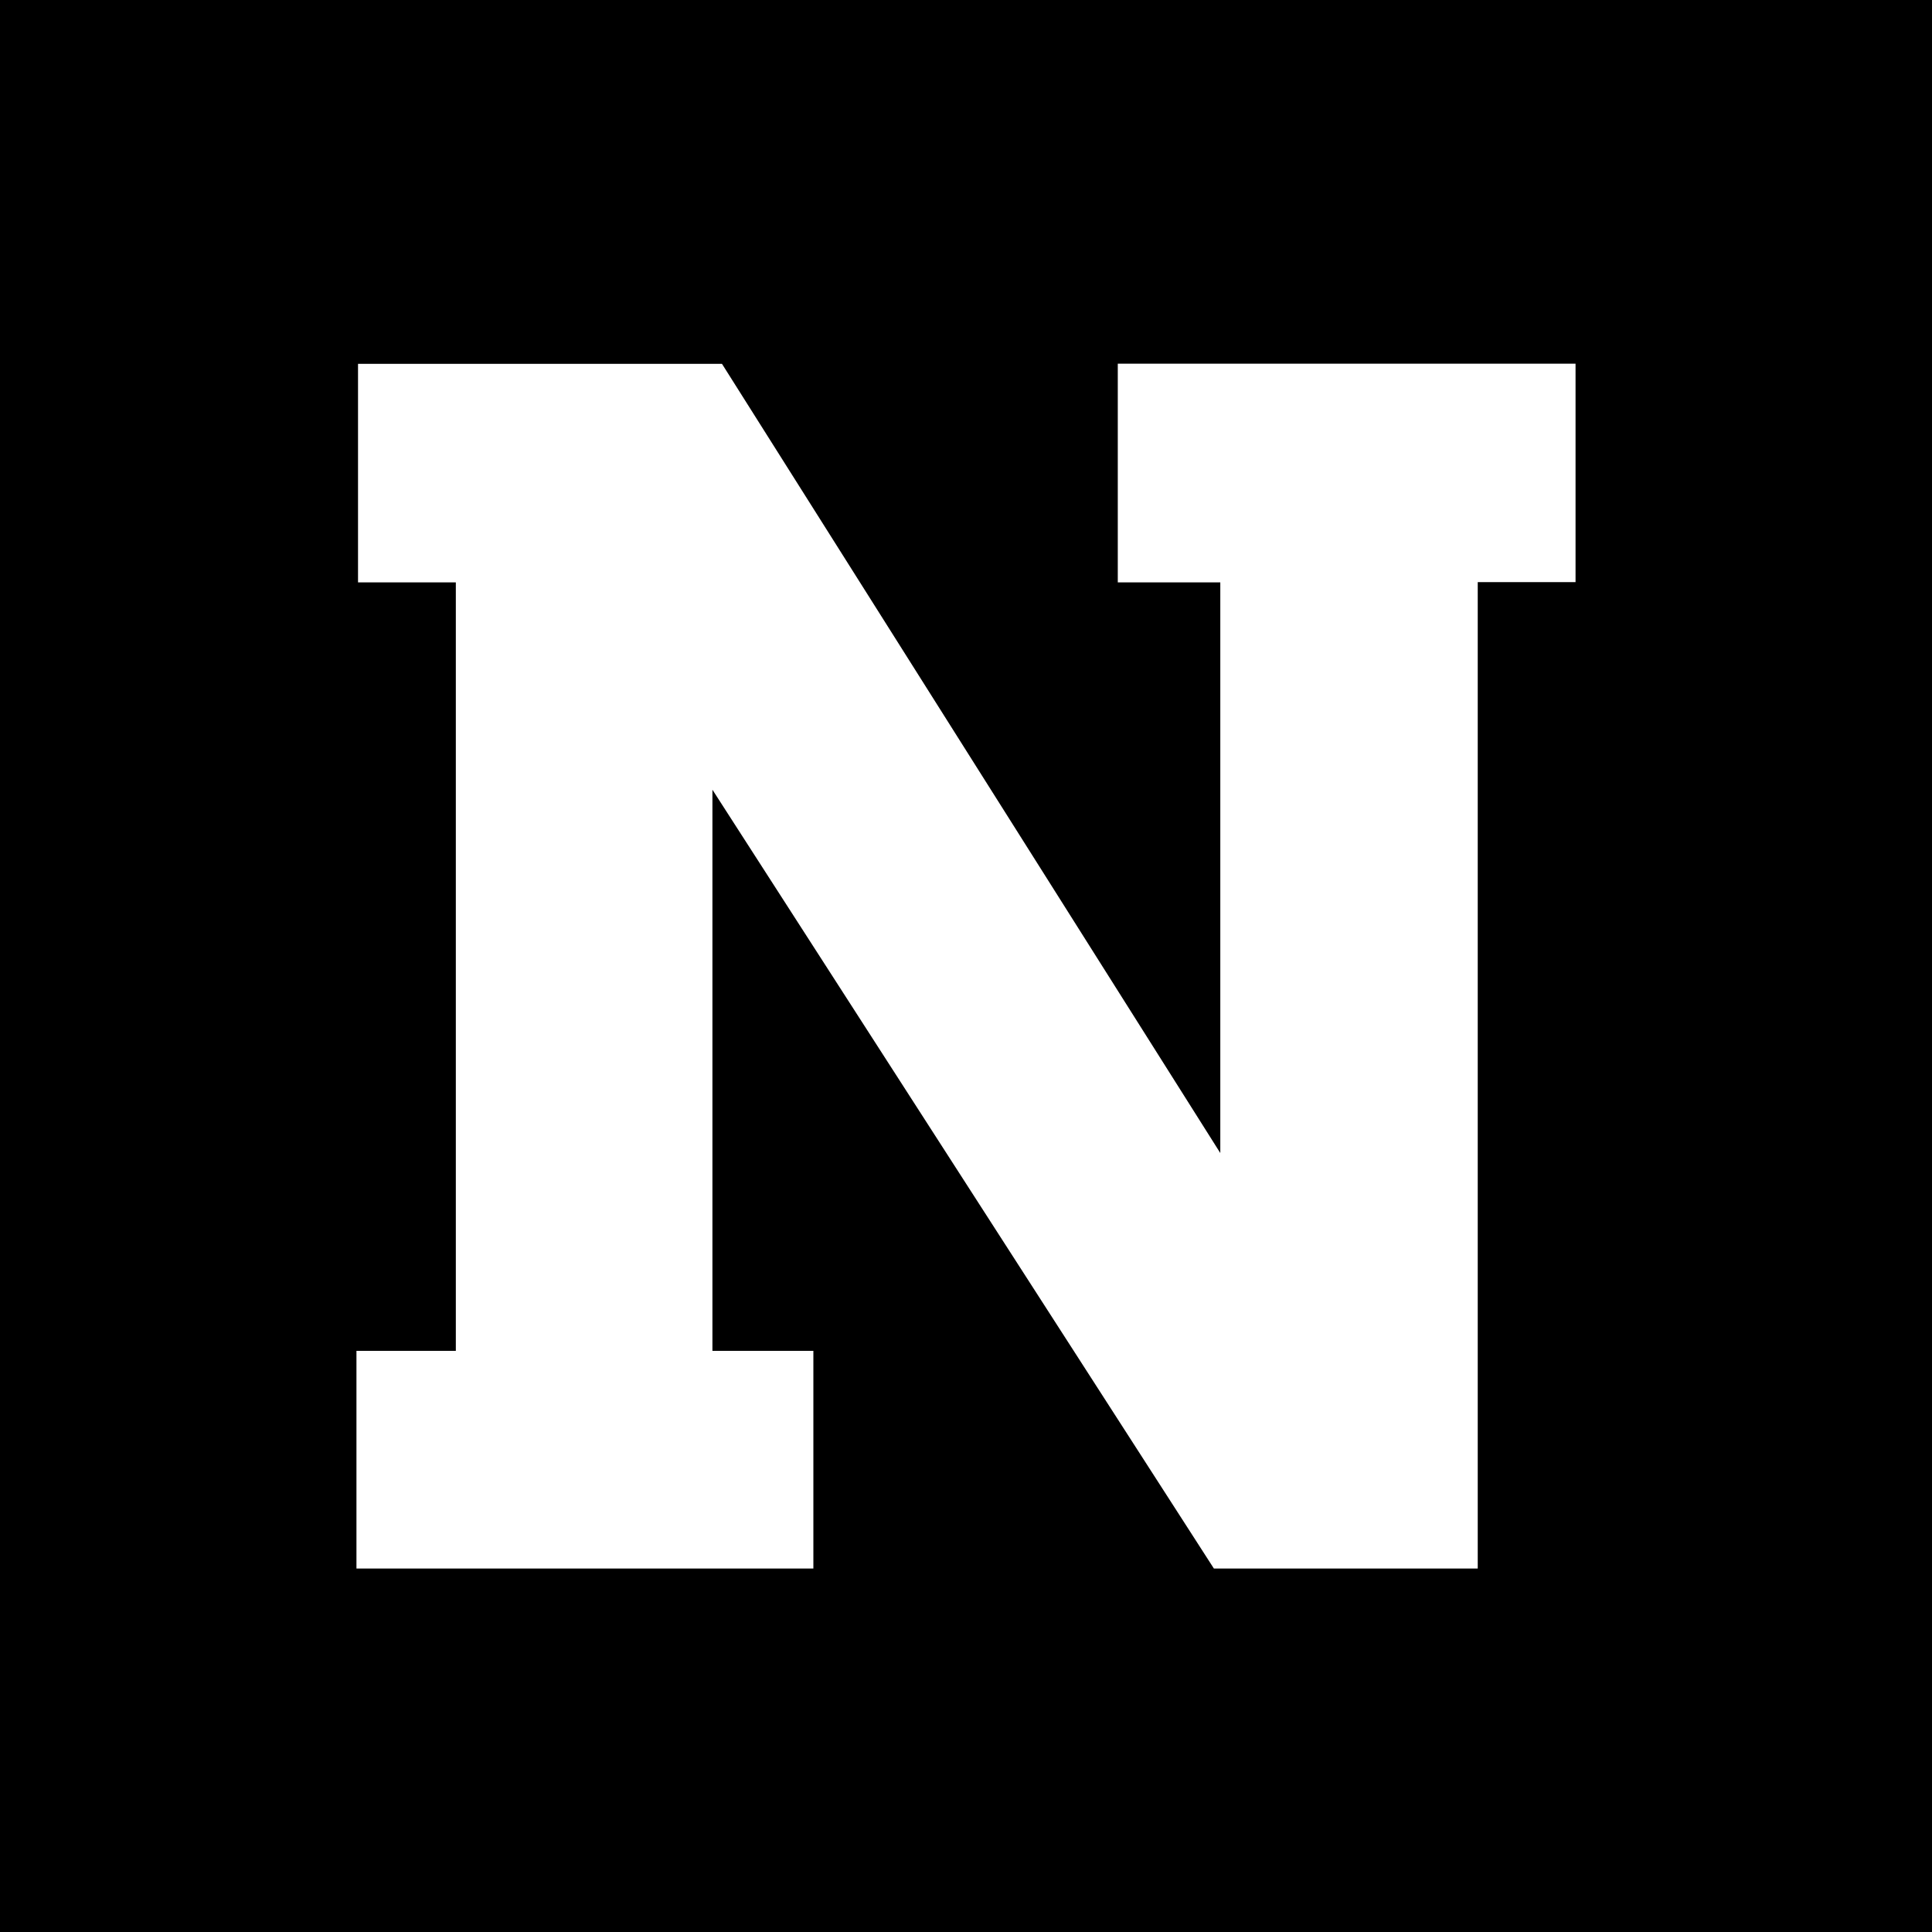
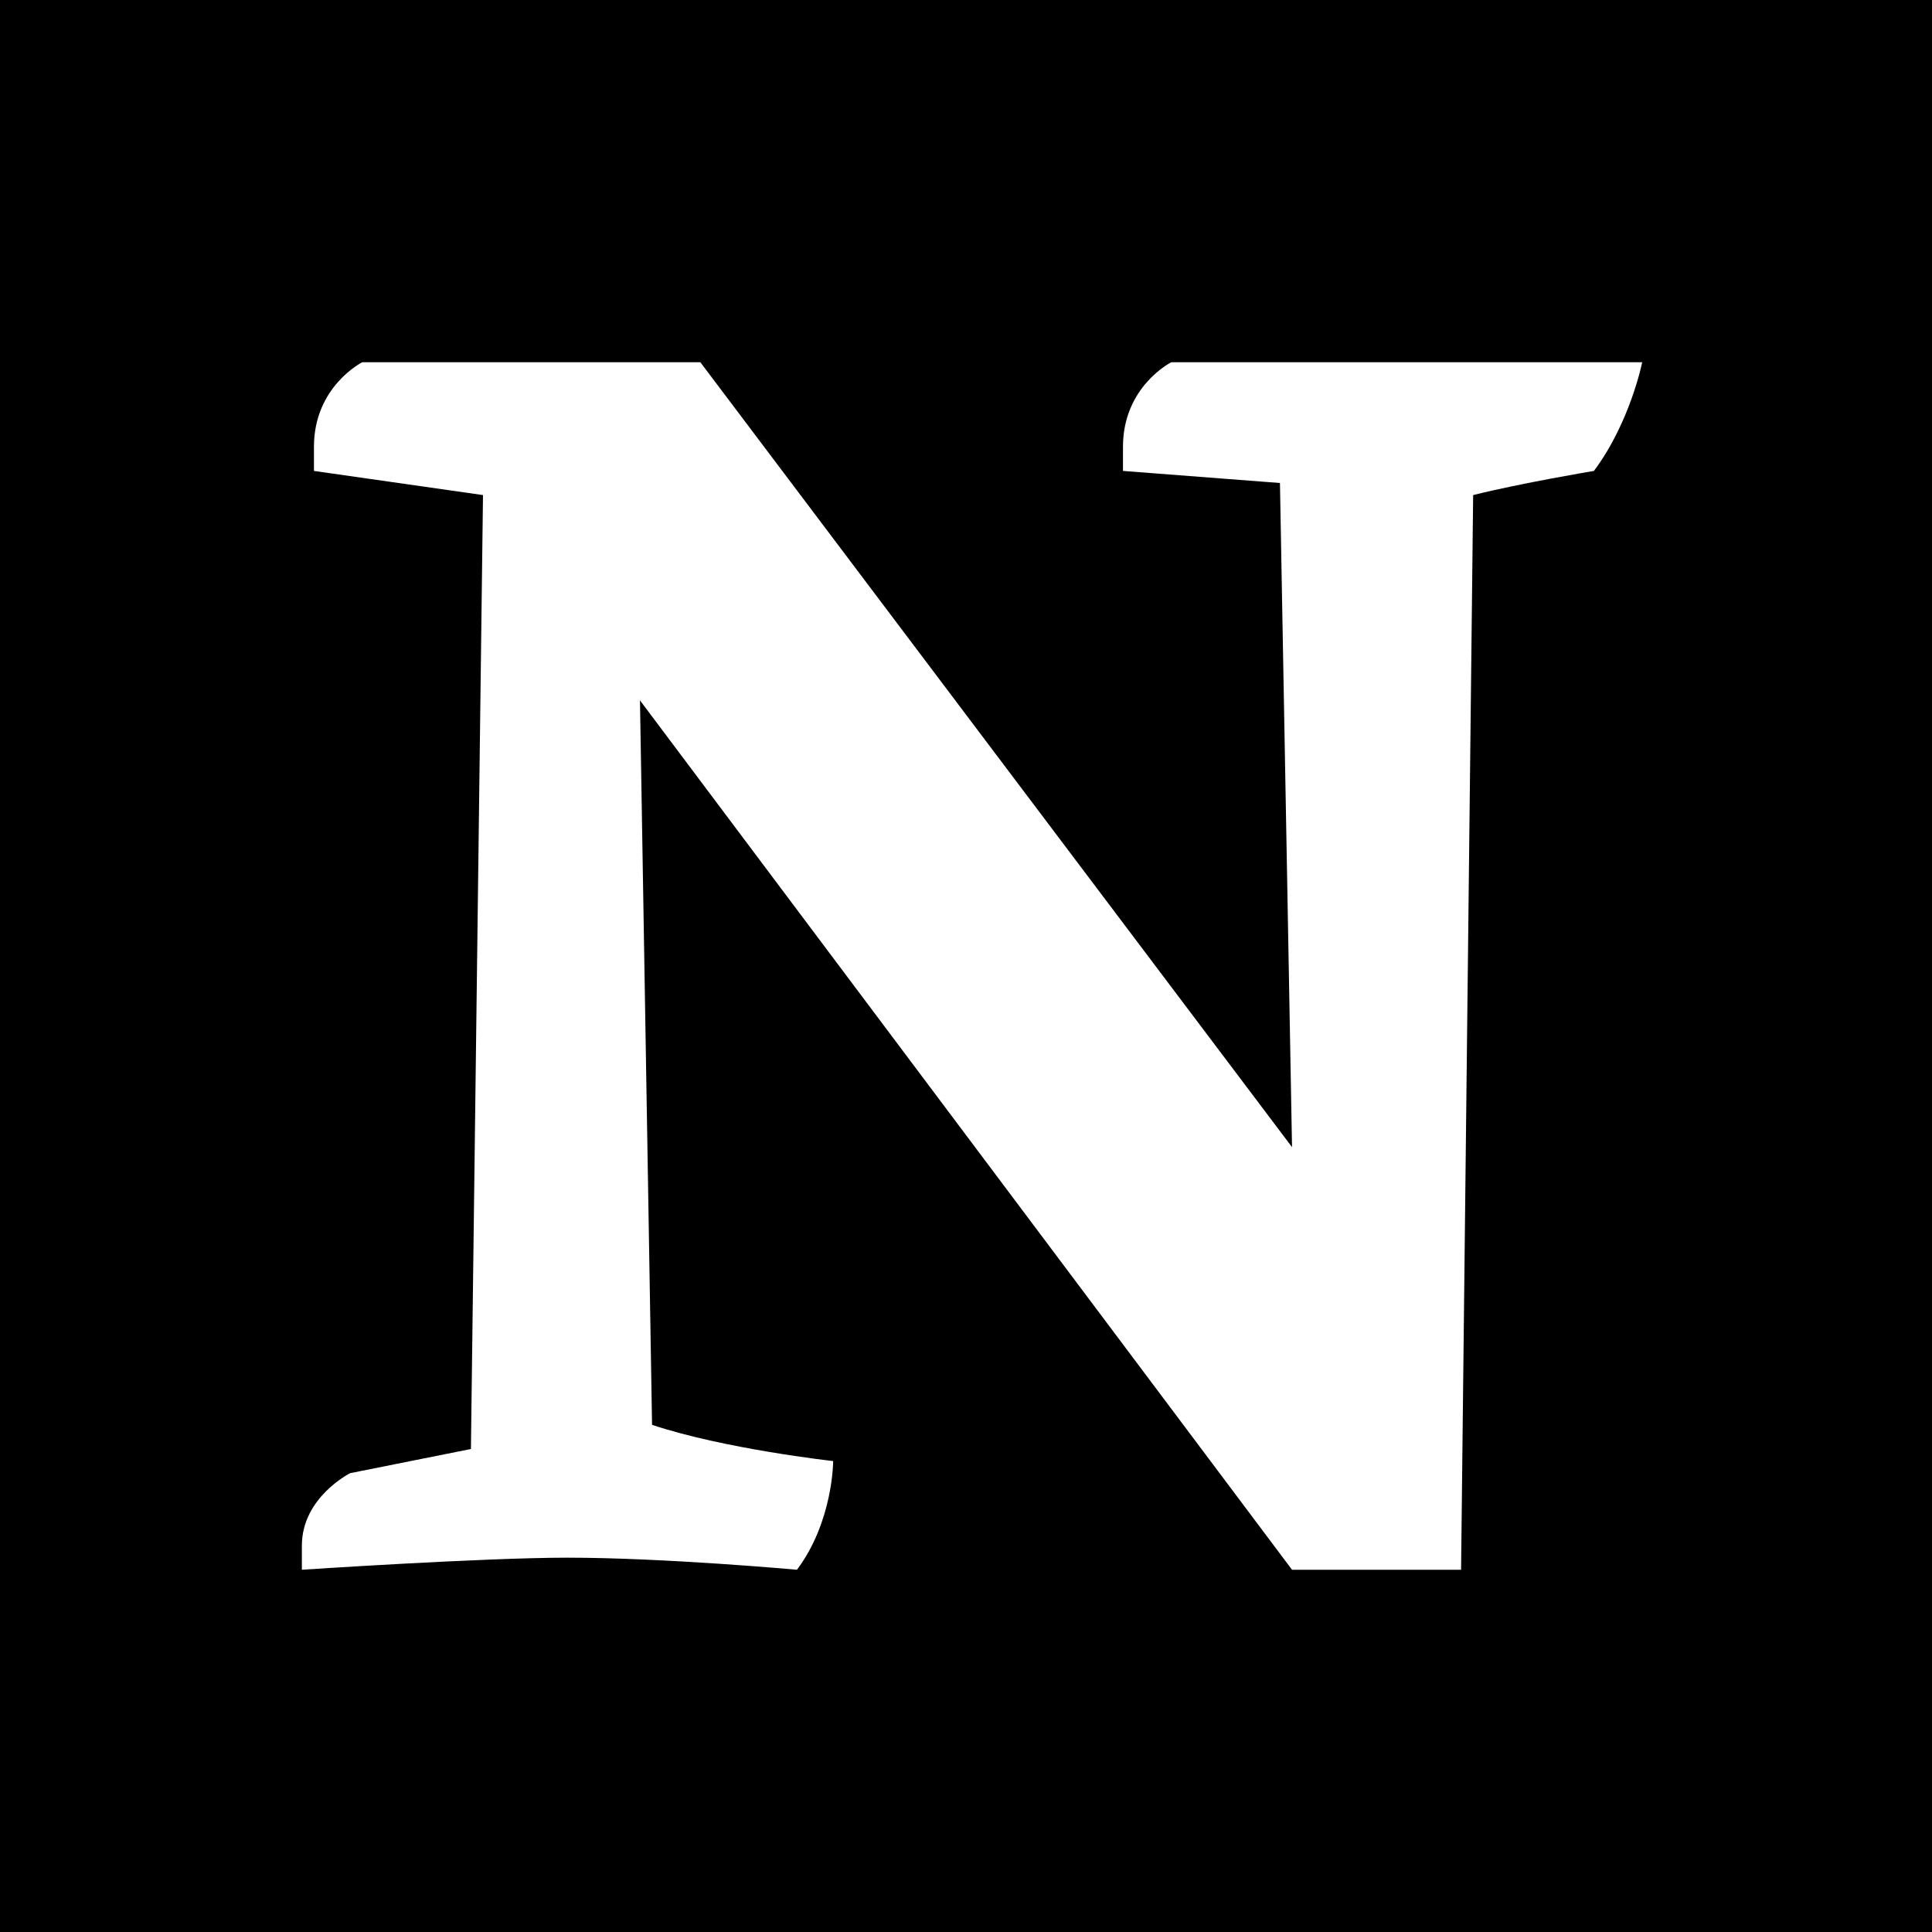
- <svg xmlns="http://www.w3.org/2000/svg" version="1.1" id="Layer_1" x="0px" y="0px" viewBox="0 0 16 16">
-   <defs id="defs7" />
-   <path d="M 0,-2.6e-7 0,16 16,16 16,-2.6e-7 Z m 13.048,4.821 -0.81,0 0,8.169 -2.185,0 -4.153,-6.45 0,4.647 0.836,0 0,1.803 -3.784,0 0,-1.803 0.823,0 0,-6.364 -0.81,0 0,-1.81 3.014,0 4.127,6.536 0,-4.726 -0.849,0 0,-1.811 3.791,0 z" id="path3" />
+ <svg xmlns="http://www.w3.org/2000/svg" version="1.1" id="Layer_1" x="0px" y="0px" viewBox="0 0 16 16" style="enable-background:new 0 0 16 16;" xml:space="preserve">
+   <path d="M0,0v16h16V0H0z M13.2,3.9c0,0-0.6,0.1-1,0.2L12.1,13h-1.4L5.3,5.8l0.1,6C6,12,6.9,12.1,6.9,12.1s0,0.5-0.3,0.9  c0,0-1.1-0.1-1.9-0.1C4,12.9,2.5,13,2.5,13c0-0.1,0-0.2,0-0.2c0-0.4,0.4-0.6,0.4-0.6l1-0.2L4,4.1L2.6,3.9c0-0.1,0-0.2,0-0.2  C2.6,3.2,3,3,3,3h2.8l4.9,6.5l-0.1-5.5L9.3,3.9c0-0.1,0-0.2,0-0.2C9.3,3.2,9.7,3,9.7,3s0.8,0,1.8,0c0.9,0,2.1,0,2.1,0  S13.5,3.5,13.2,3.9z" />
</svg>
